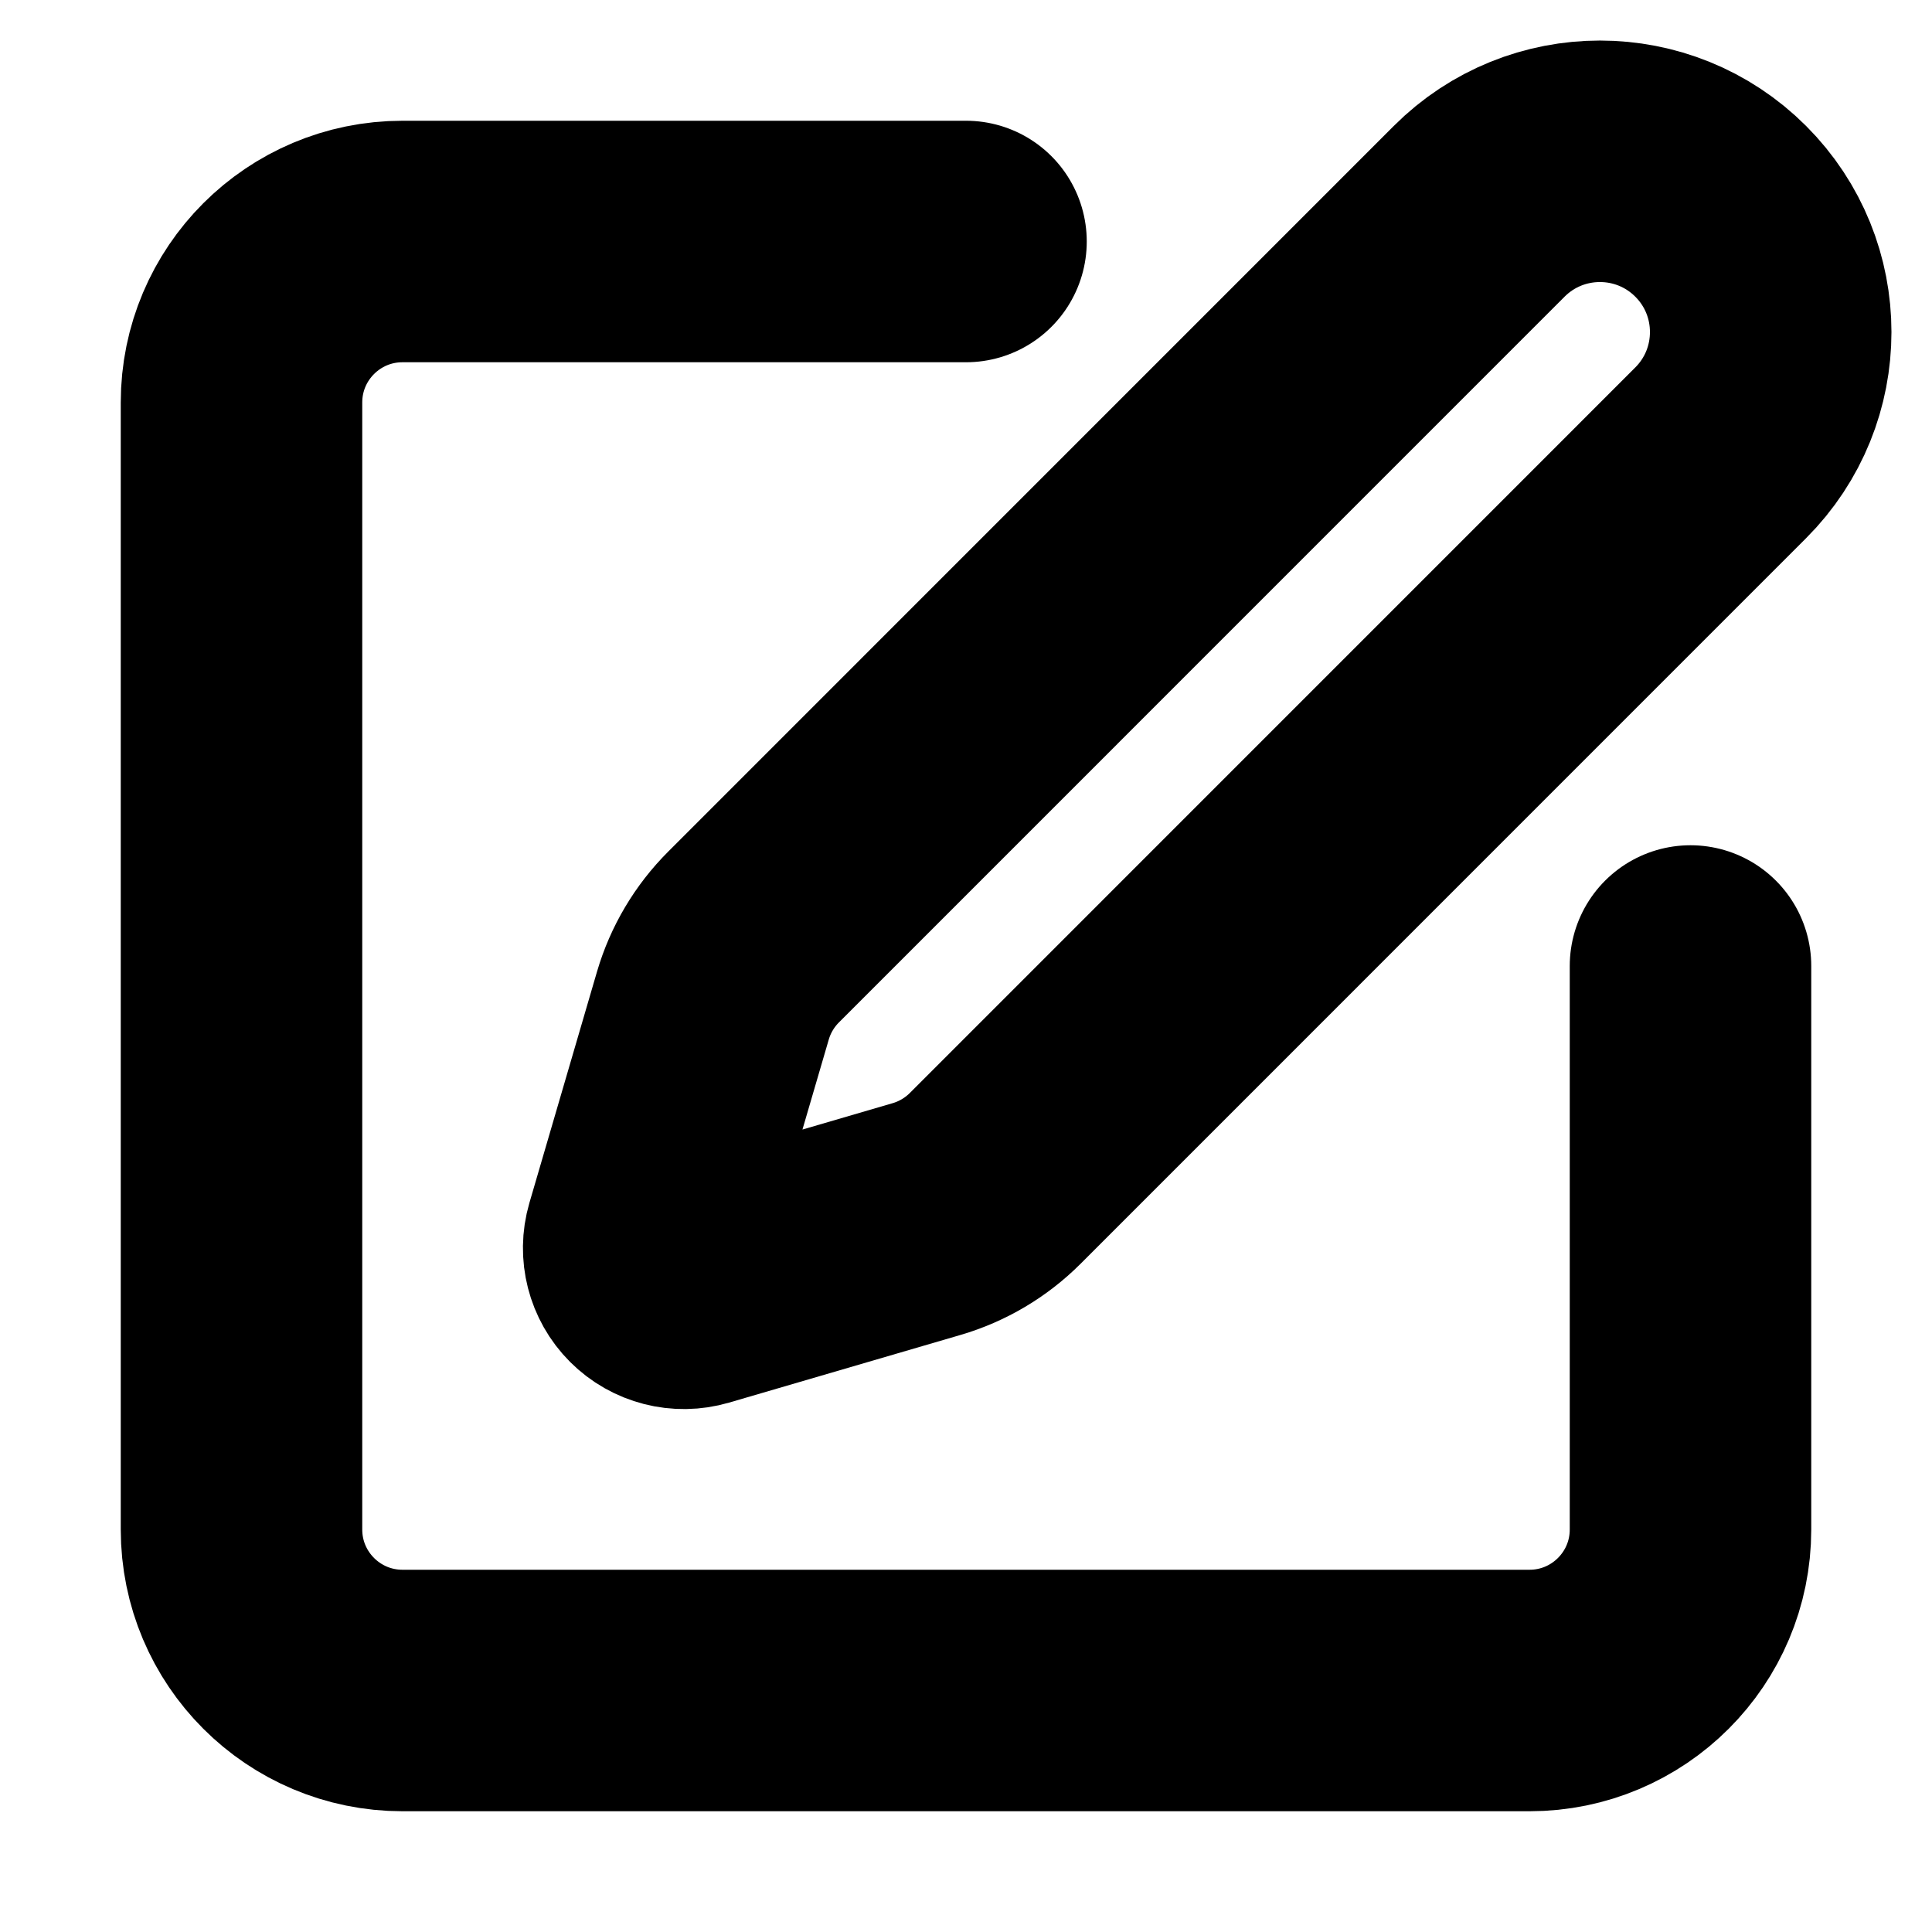
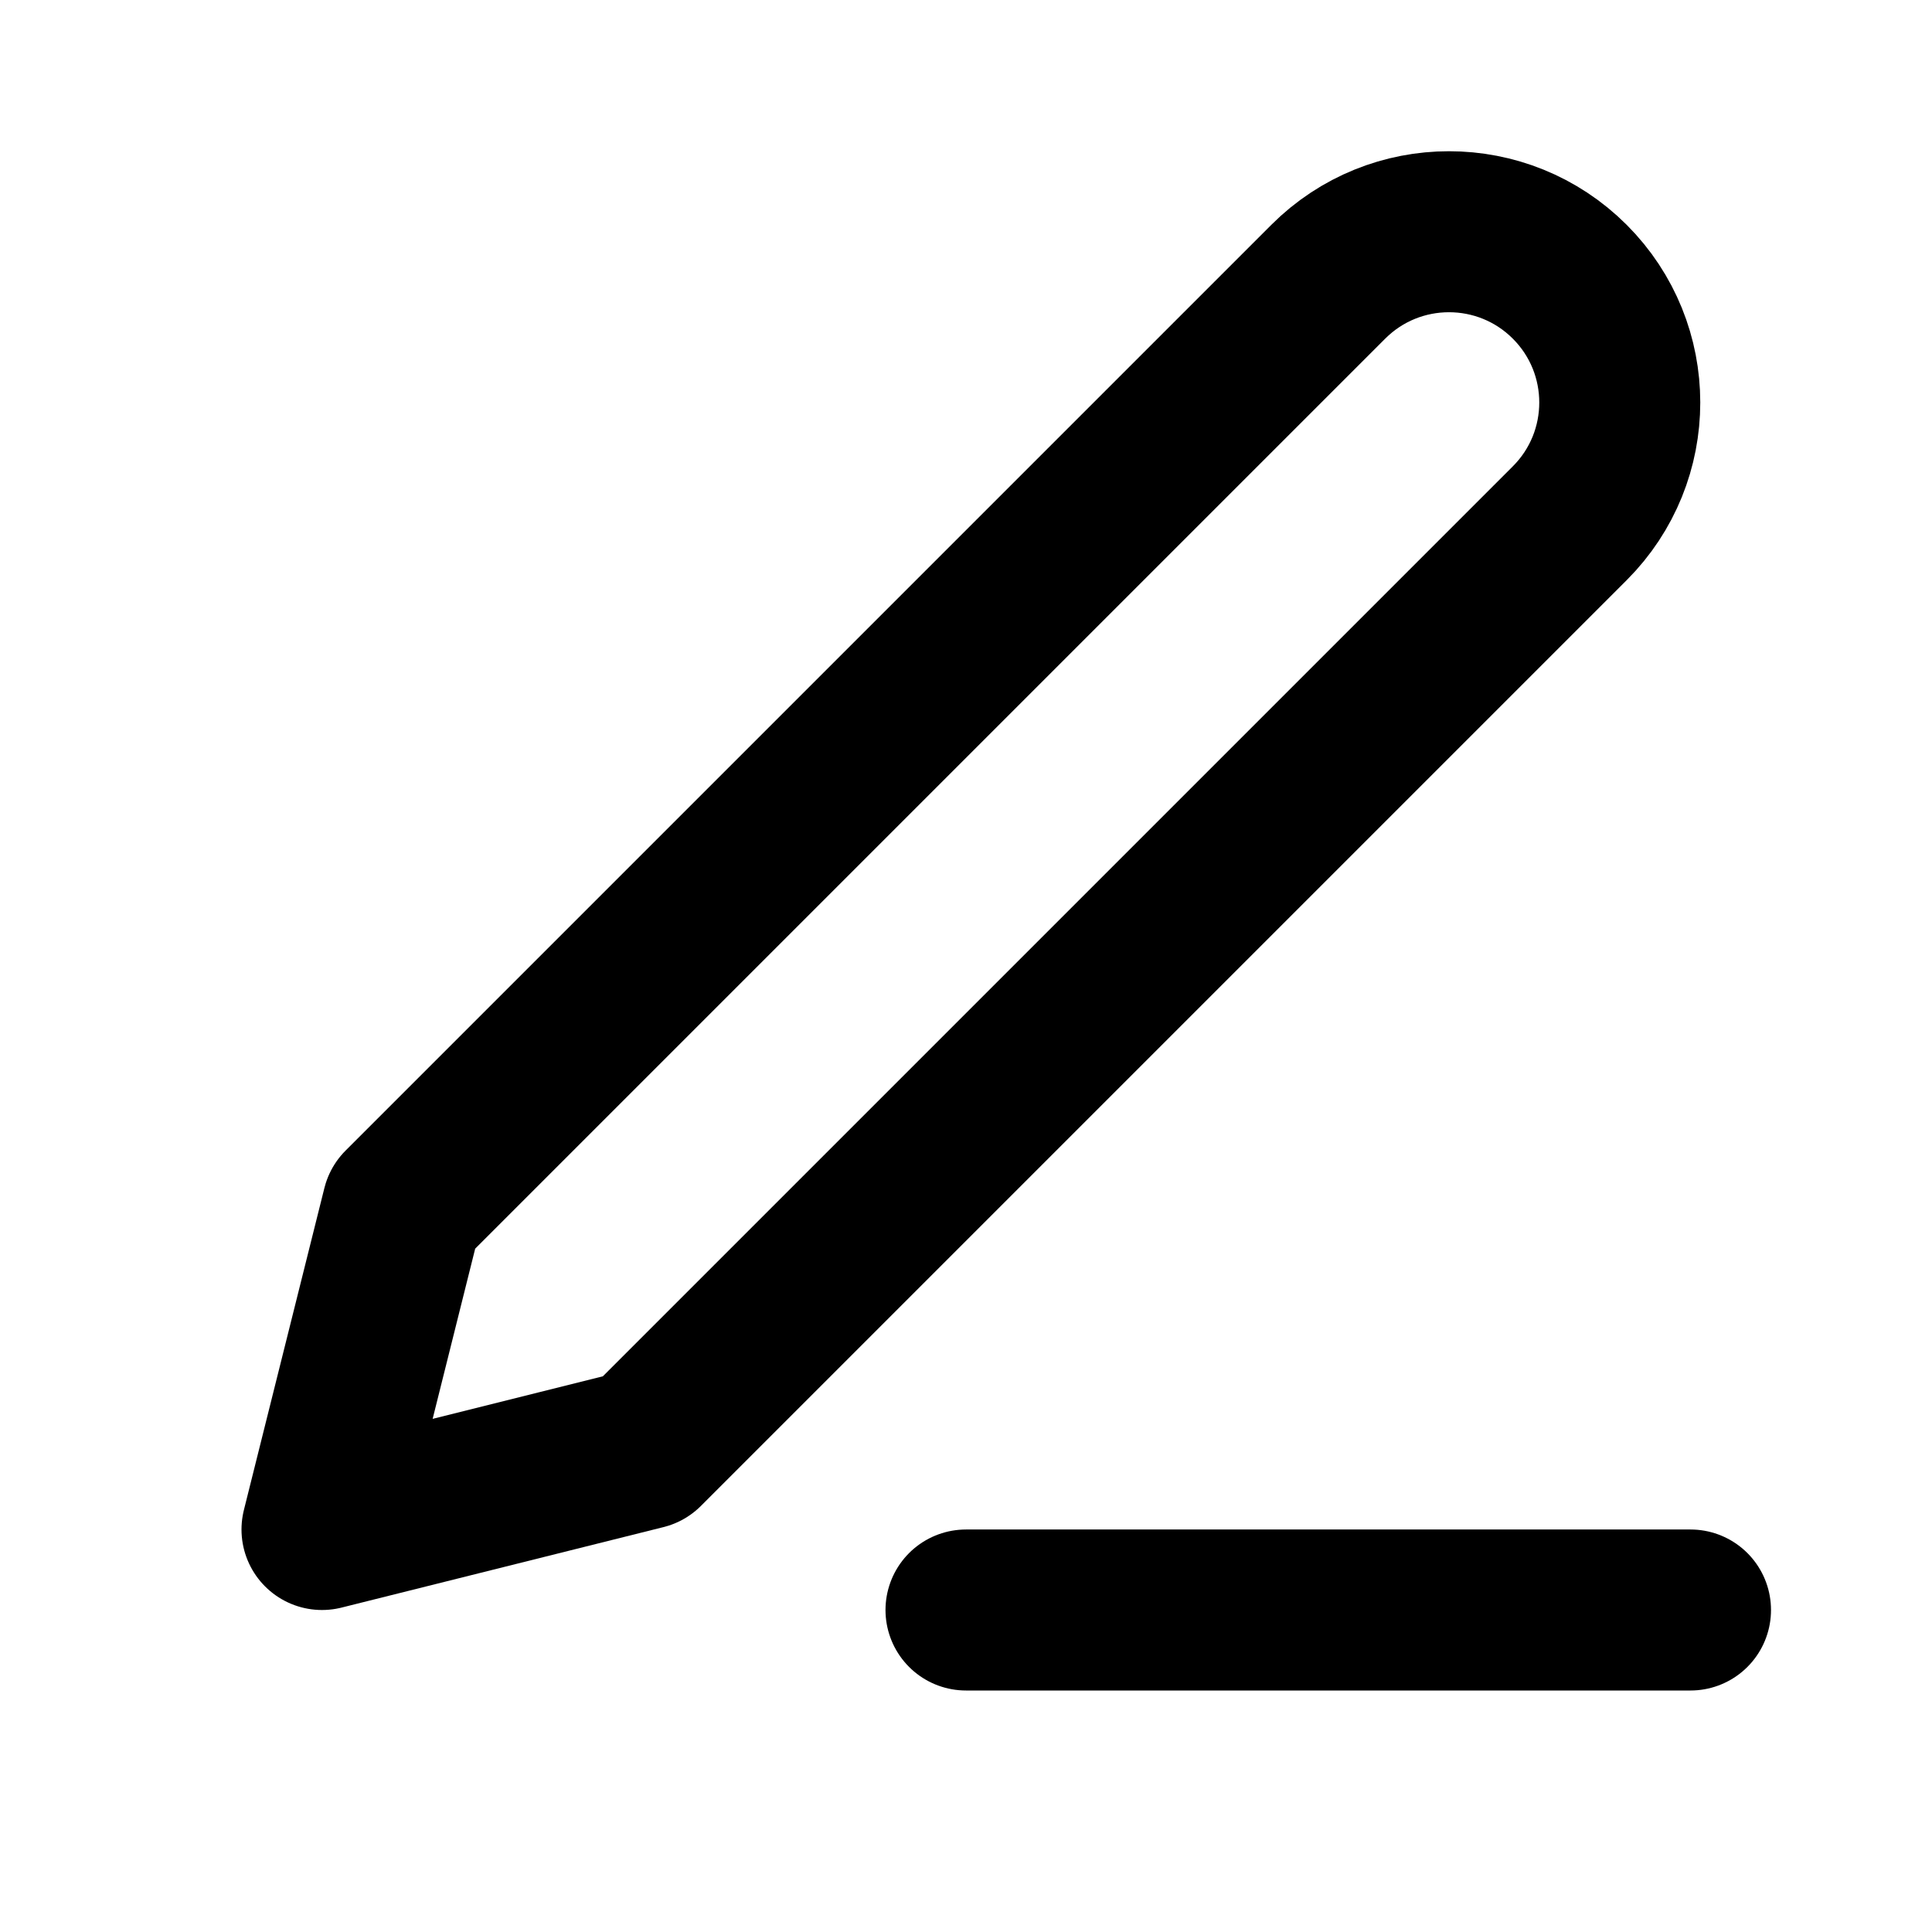
- <svg xmlns="http://www.w3.org/2000/svg" width="24" height="24" viewBox="0 0 24 24" fill="none" stroke="currentColor" stroke-width="3" stroke-linecap="round" stroke-linejoin="round" class="lucide lucide-square-pen-icon lucide-square-pen">
-   <path d="M12 3H5a2 2 0 0 0-2 2v14a2 2 0 0 0 2 2h14a2 2 0 0 0 2-2v-7" />
-   <path d="M18.375 2.625a1 1 0 0 1 3 3l-9.013 9.014a2 2 0 0 1-.853.505l-2.873.84a.5.5 0 0 1-.62-.62l.84-2.873a2 2 0 0 1 .506-.852z" />
+ <svg xmlns="http://www.w3.org/2000/svg" viewBox="0 0 24 24" fill="none" stroke="currentColor" stroke-width="2" stroke-linecap="round" stroke-linejoin="round">
+   <path d="M12 20h9" />
+   <path d="M16.5 3.5a2.1 2.1 0 0 1 3 3L8 18l-4 1 1-4z" />
</svg>
